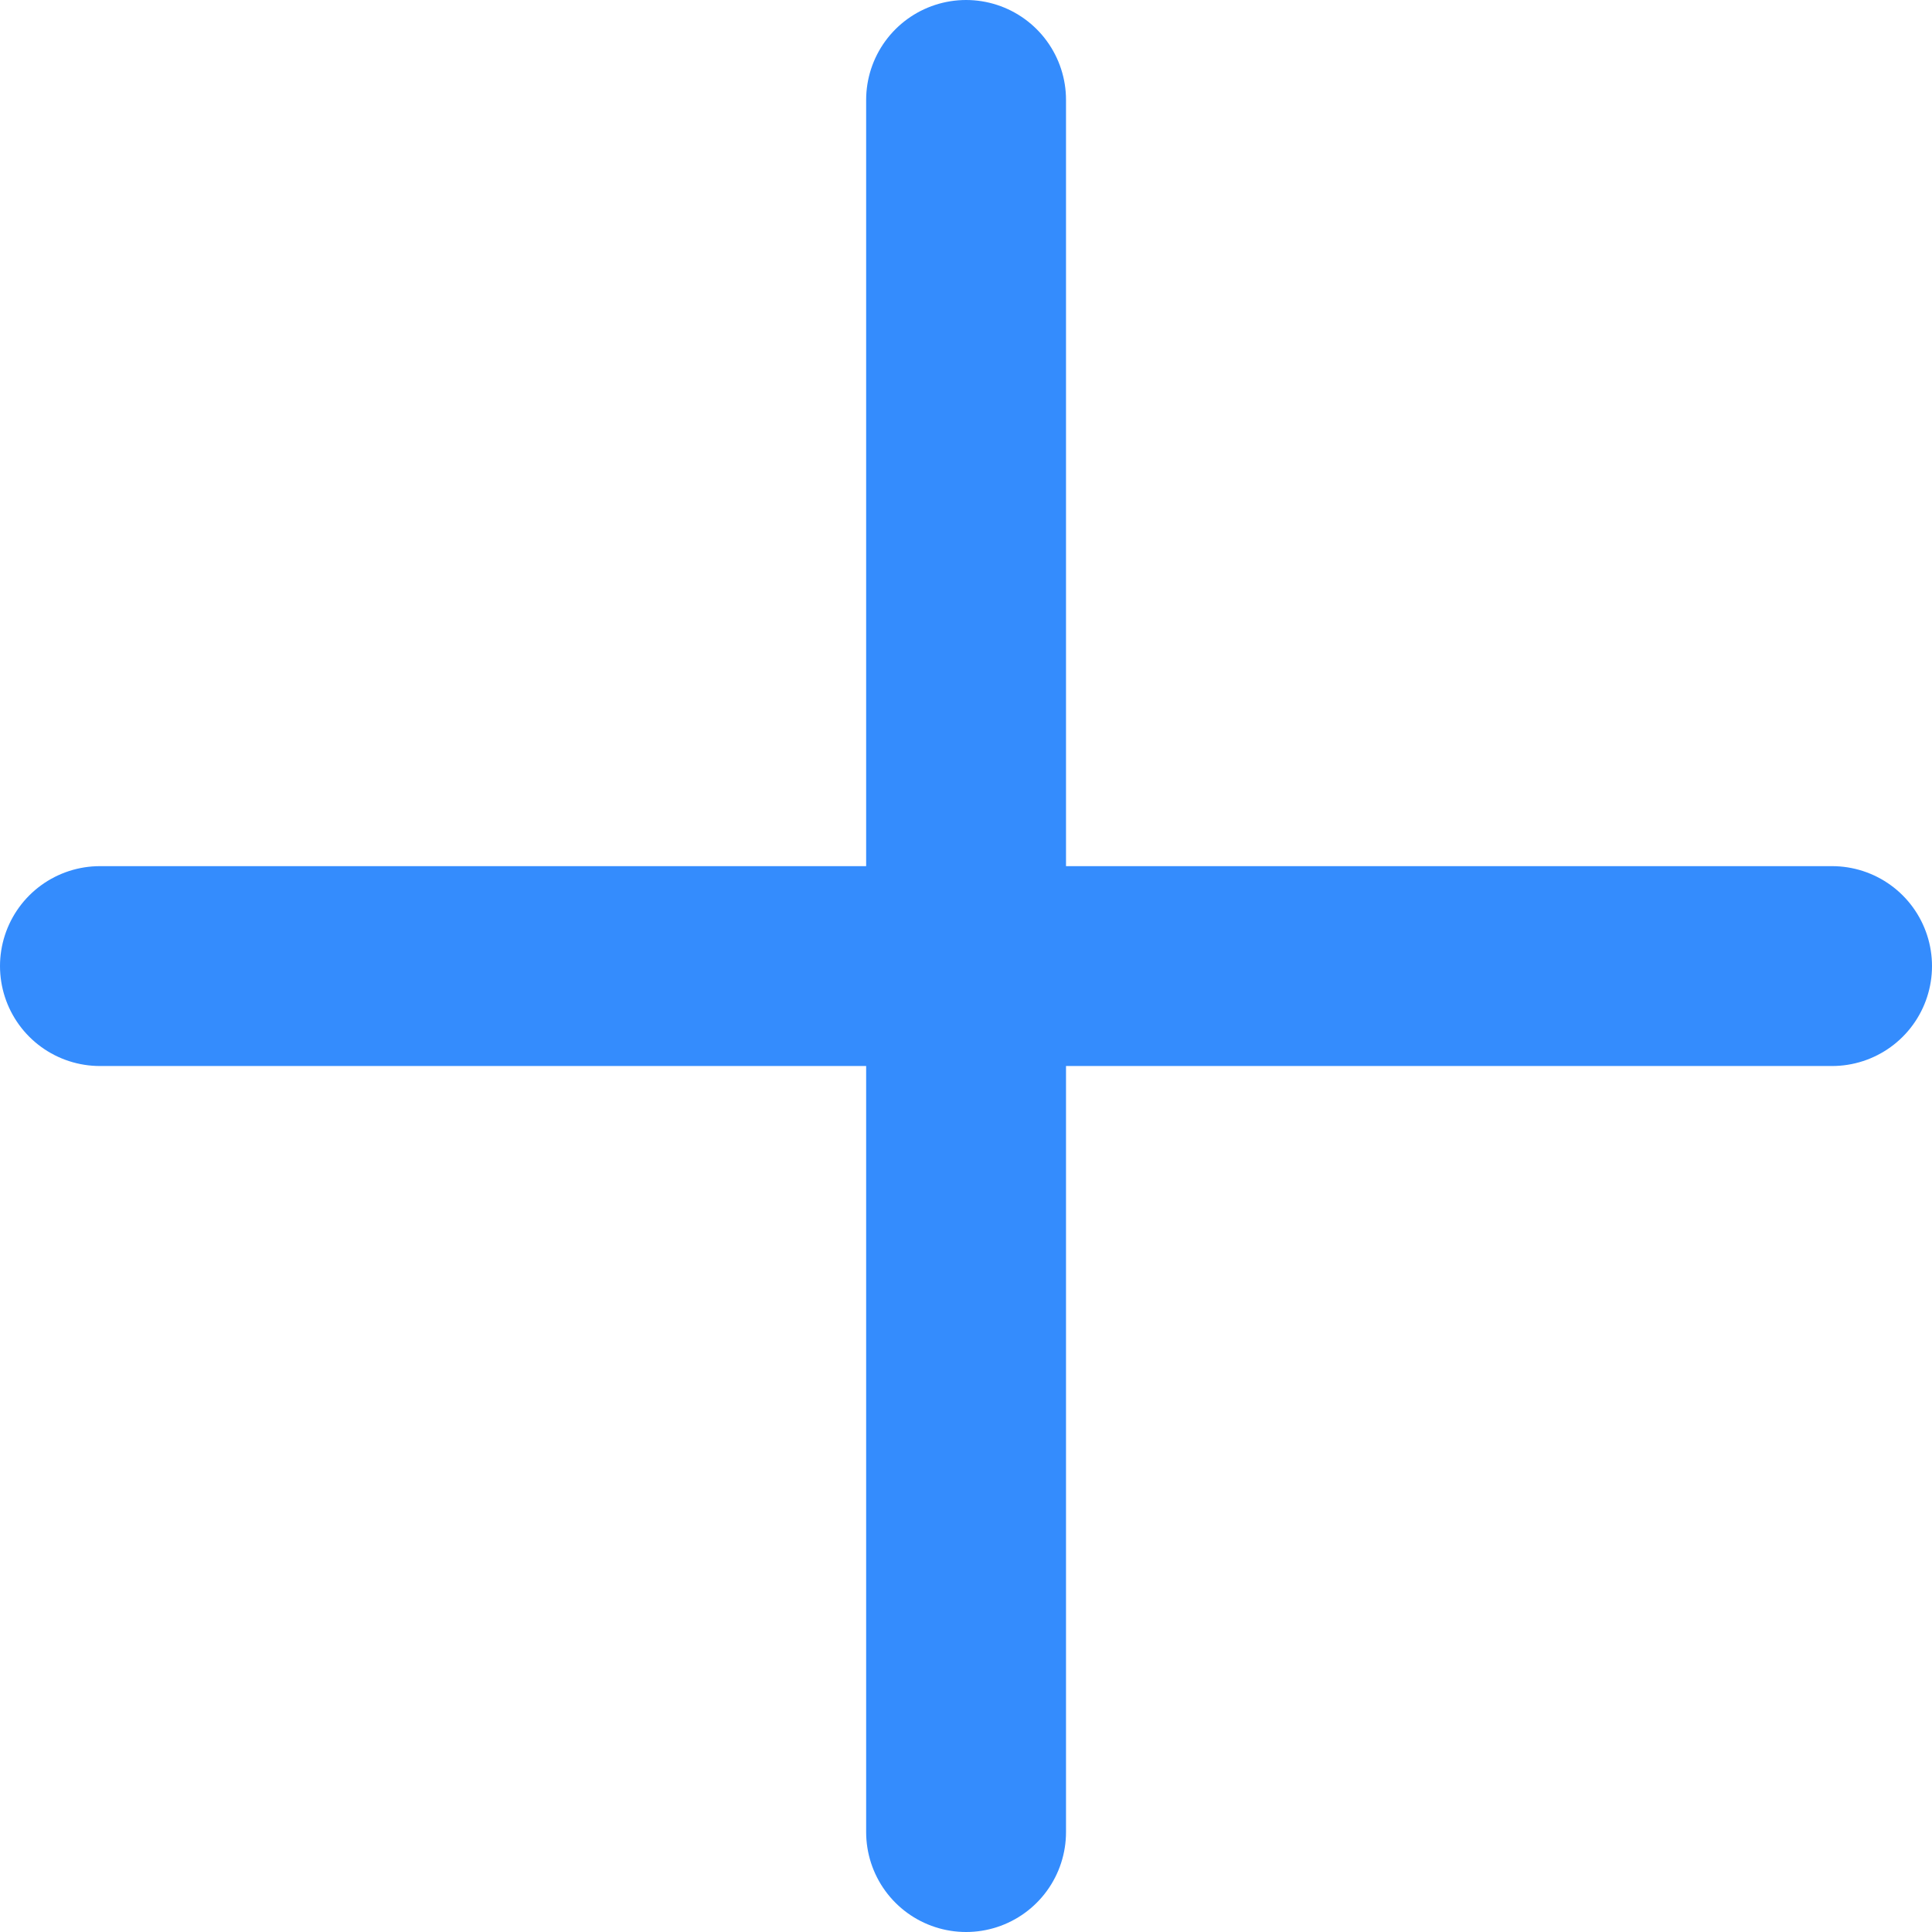
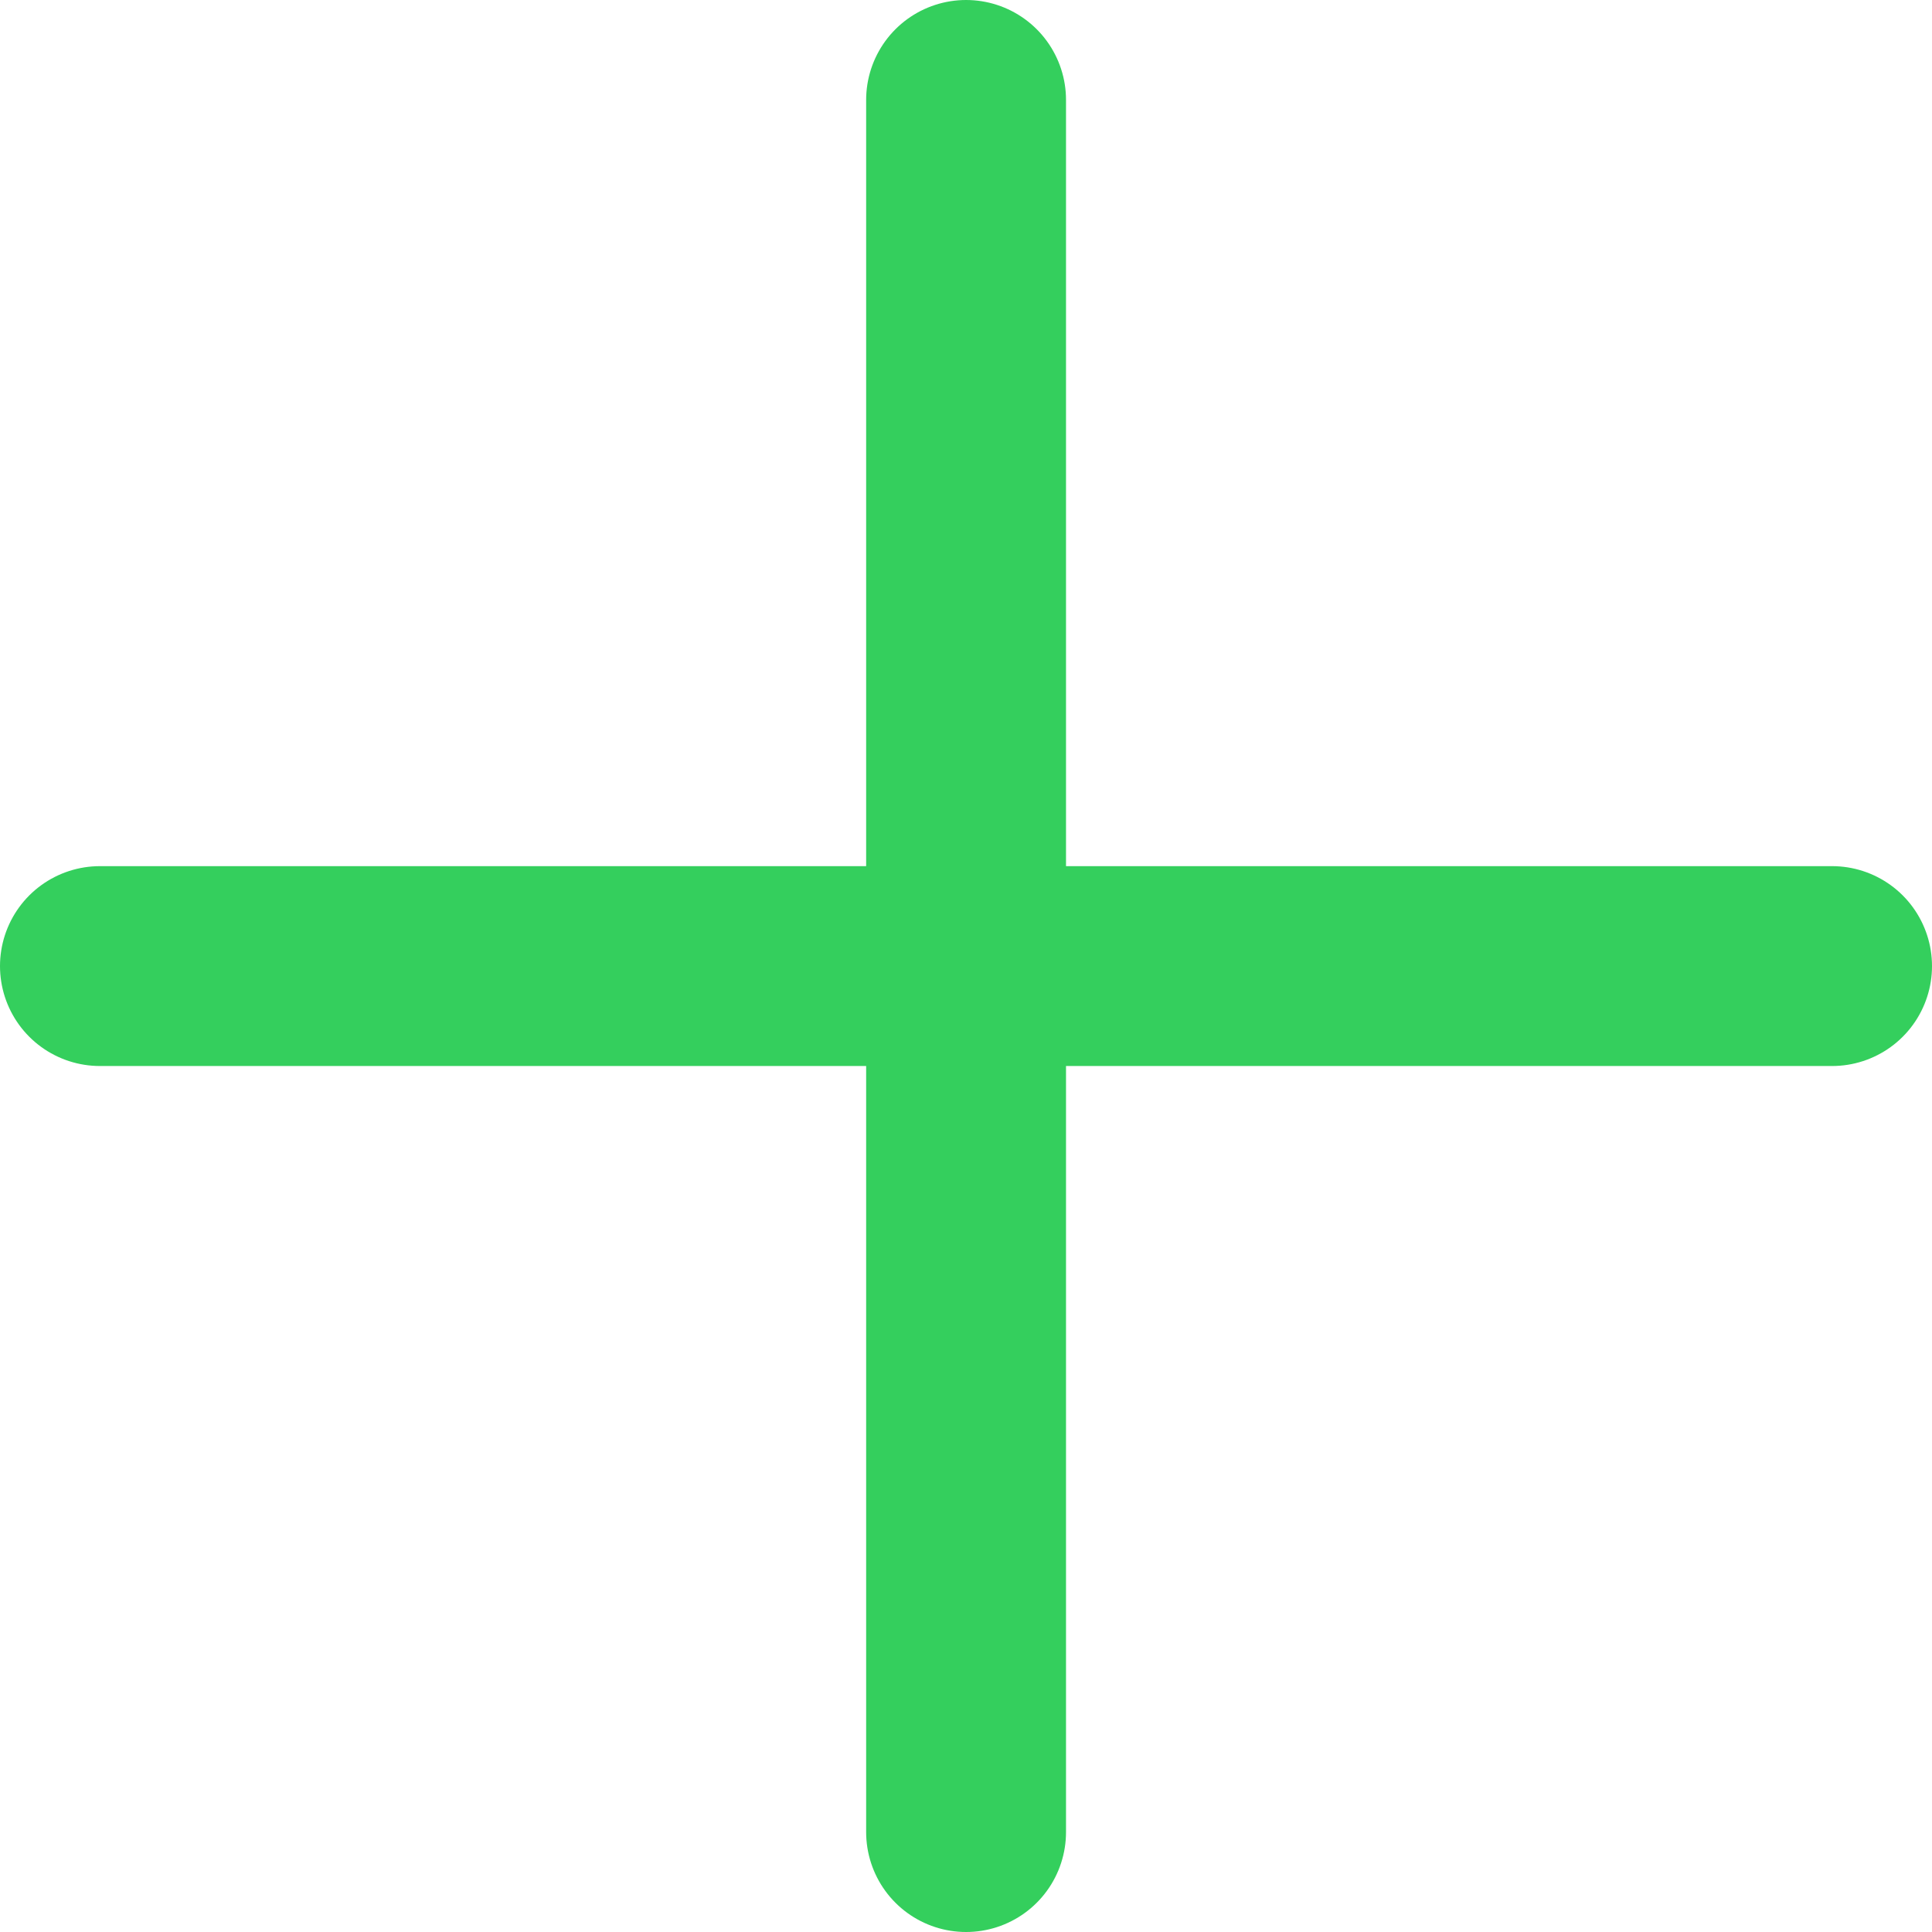
<svg xmlns="http://www.w3.org/2000/svg" width="12.083px" height="12.083px" viewBox="0 0 12.083 12.083" version="1.1">
  <g id="Artboards" stroke="none" stroke-width="1" fill="none" fill-rule="evenodd">
    <g id="Segmentation---assets" transform="translate(-78.875, -64.375)">
      <g id="icon-add" transform="translate(75, 60)">
        <rect id="Rectangle" x="0" y="0" width="20" height="20" />
-         <g id="Group-18" transform="translate(4.5, 5)" stroke="#348CFD" stroke-linecap="round" stroke-linejoin="round" stroke-width="1.25">
+         <g id="Group-18" transform="translate(4.5, 5)" stroke="#34CF5D" stroke-linecap="round" stroke-linejoin="round" stroke-width="1.25">
          <line x1="5.417" y1="0" x2="5.417" y2="10.833" id="Path" />
          <line x1="10.833" y1="5.417" x2="0" y2="5.417" id="Path" />
        </g>
      </g>
    </g>
  </g>
</svg>
